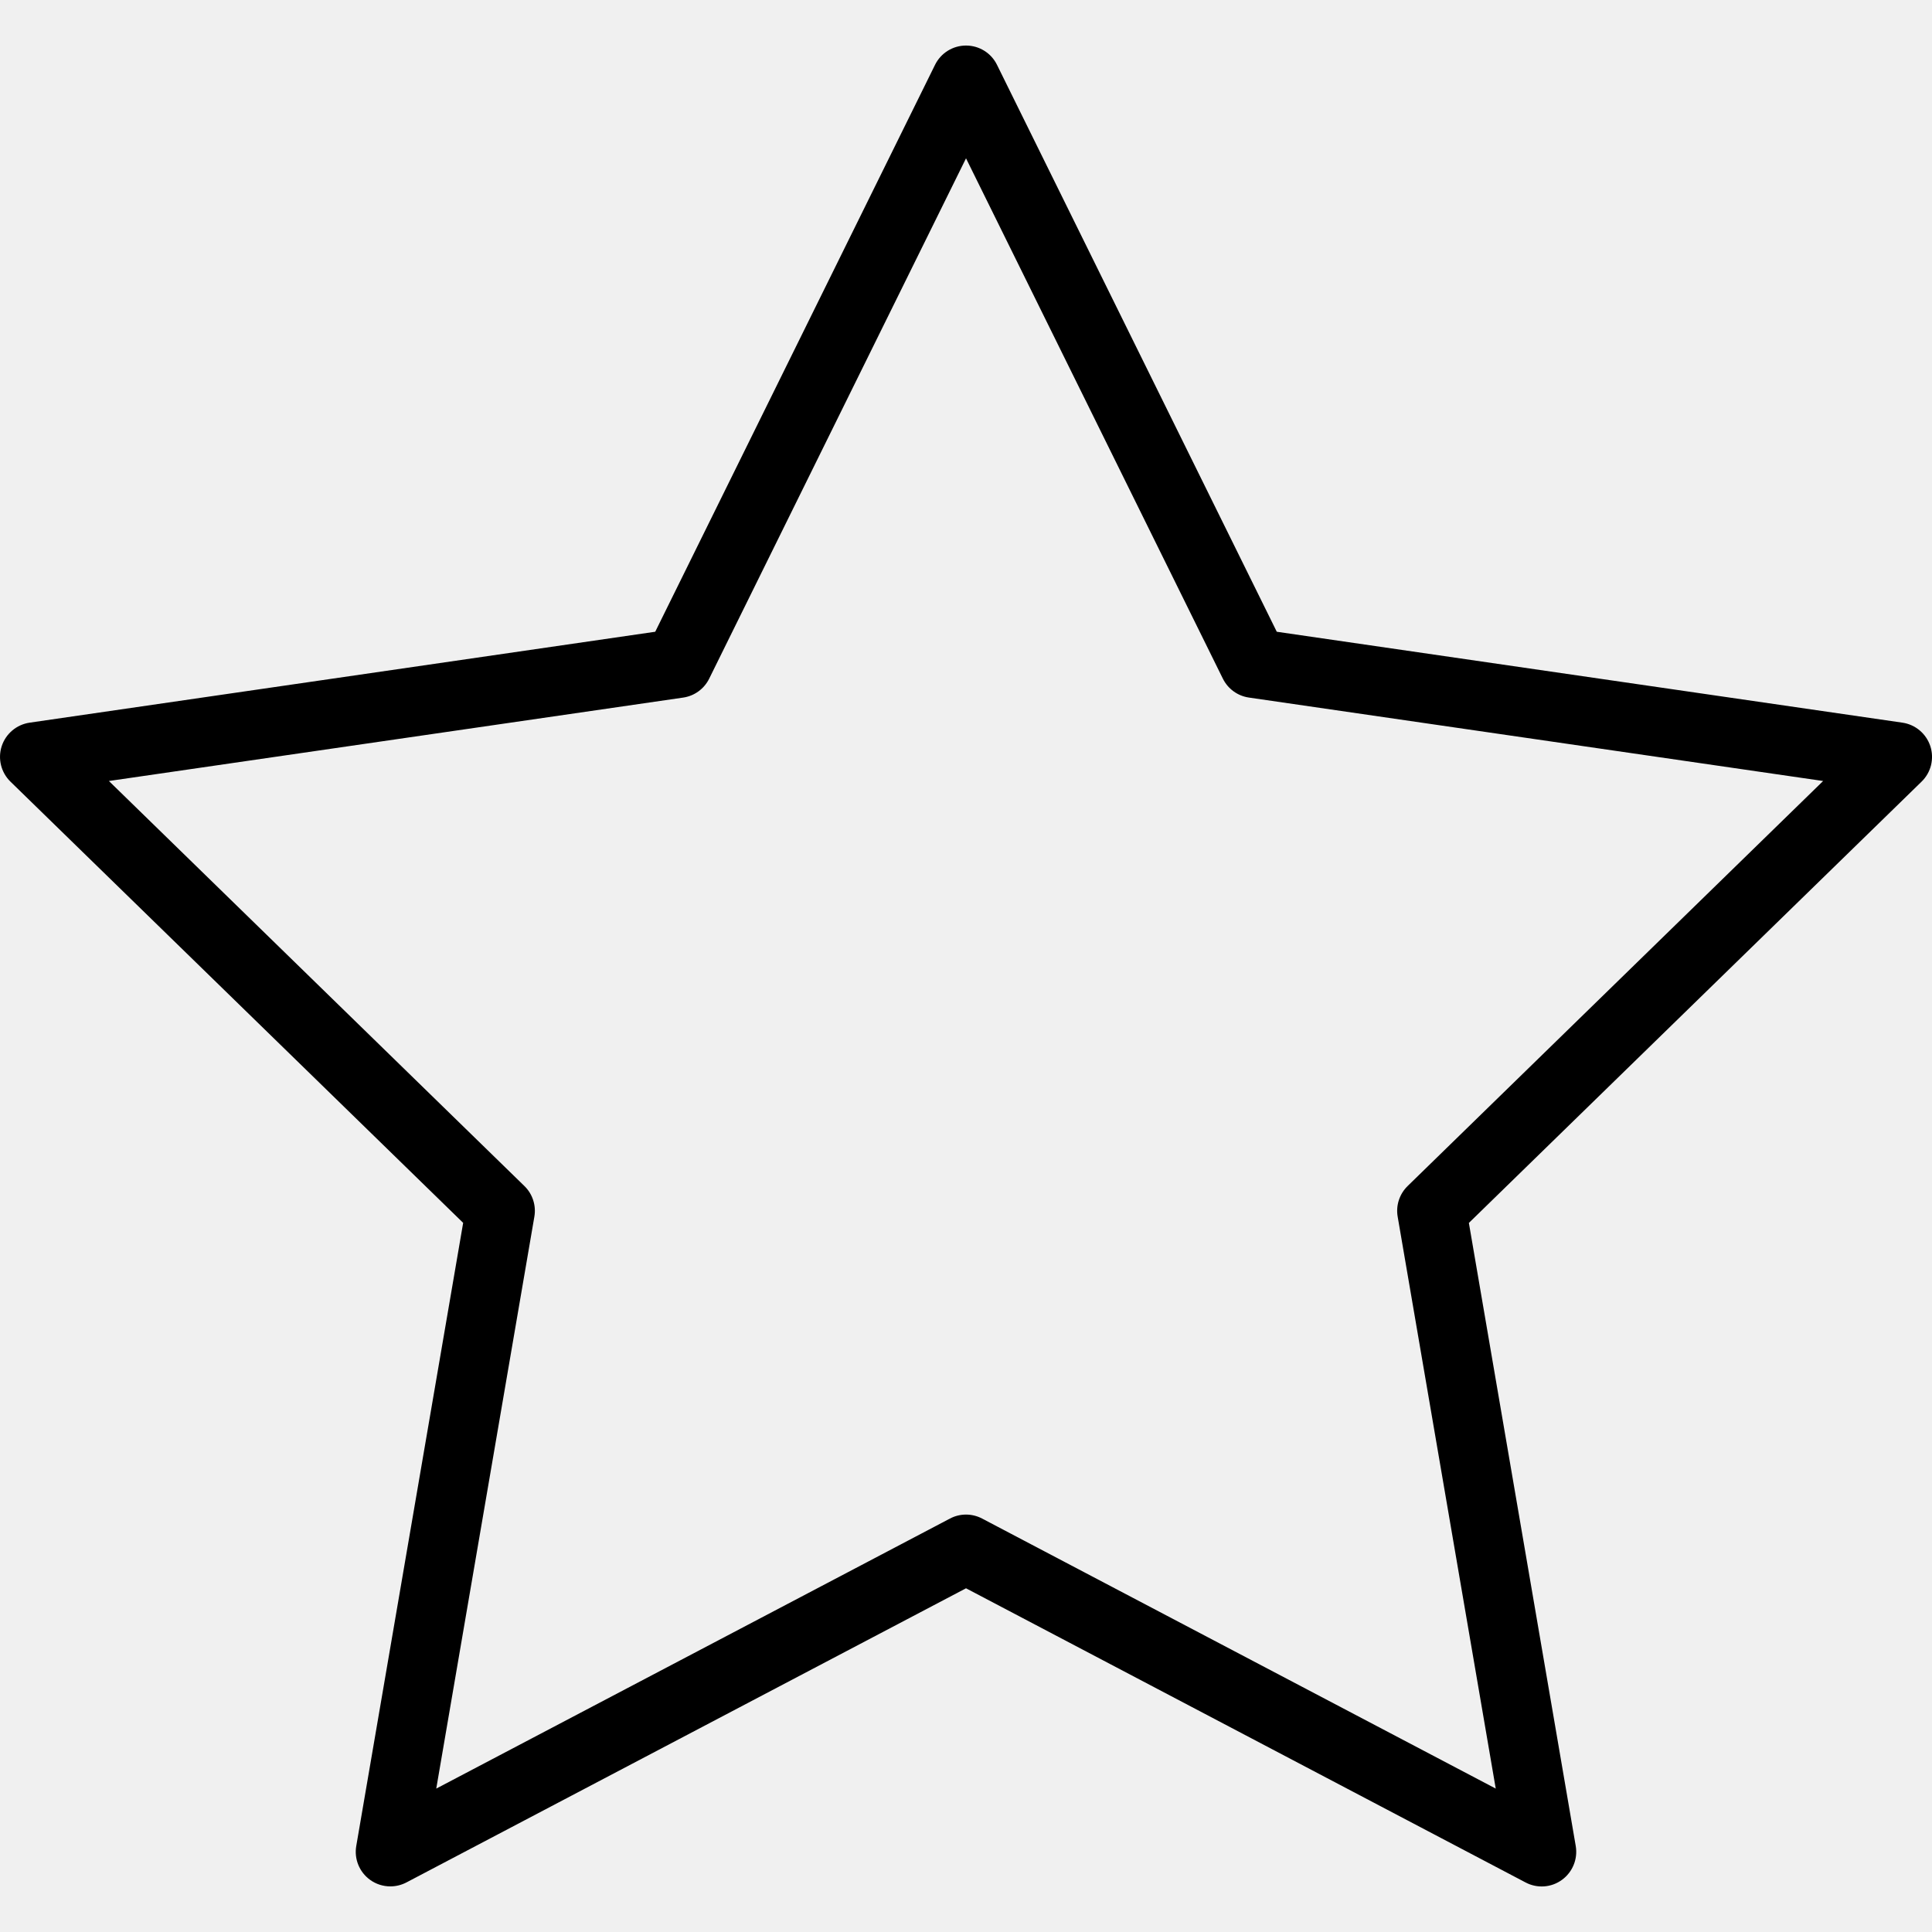
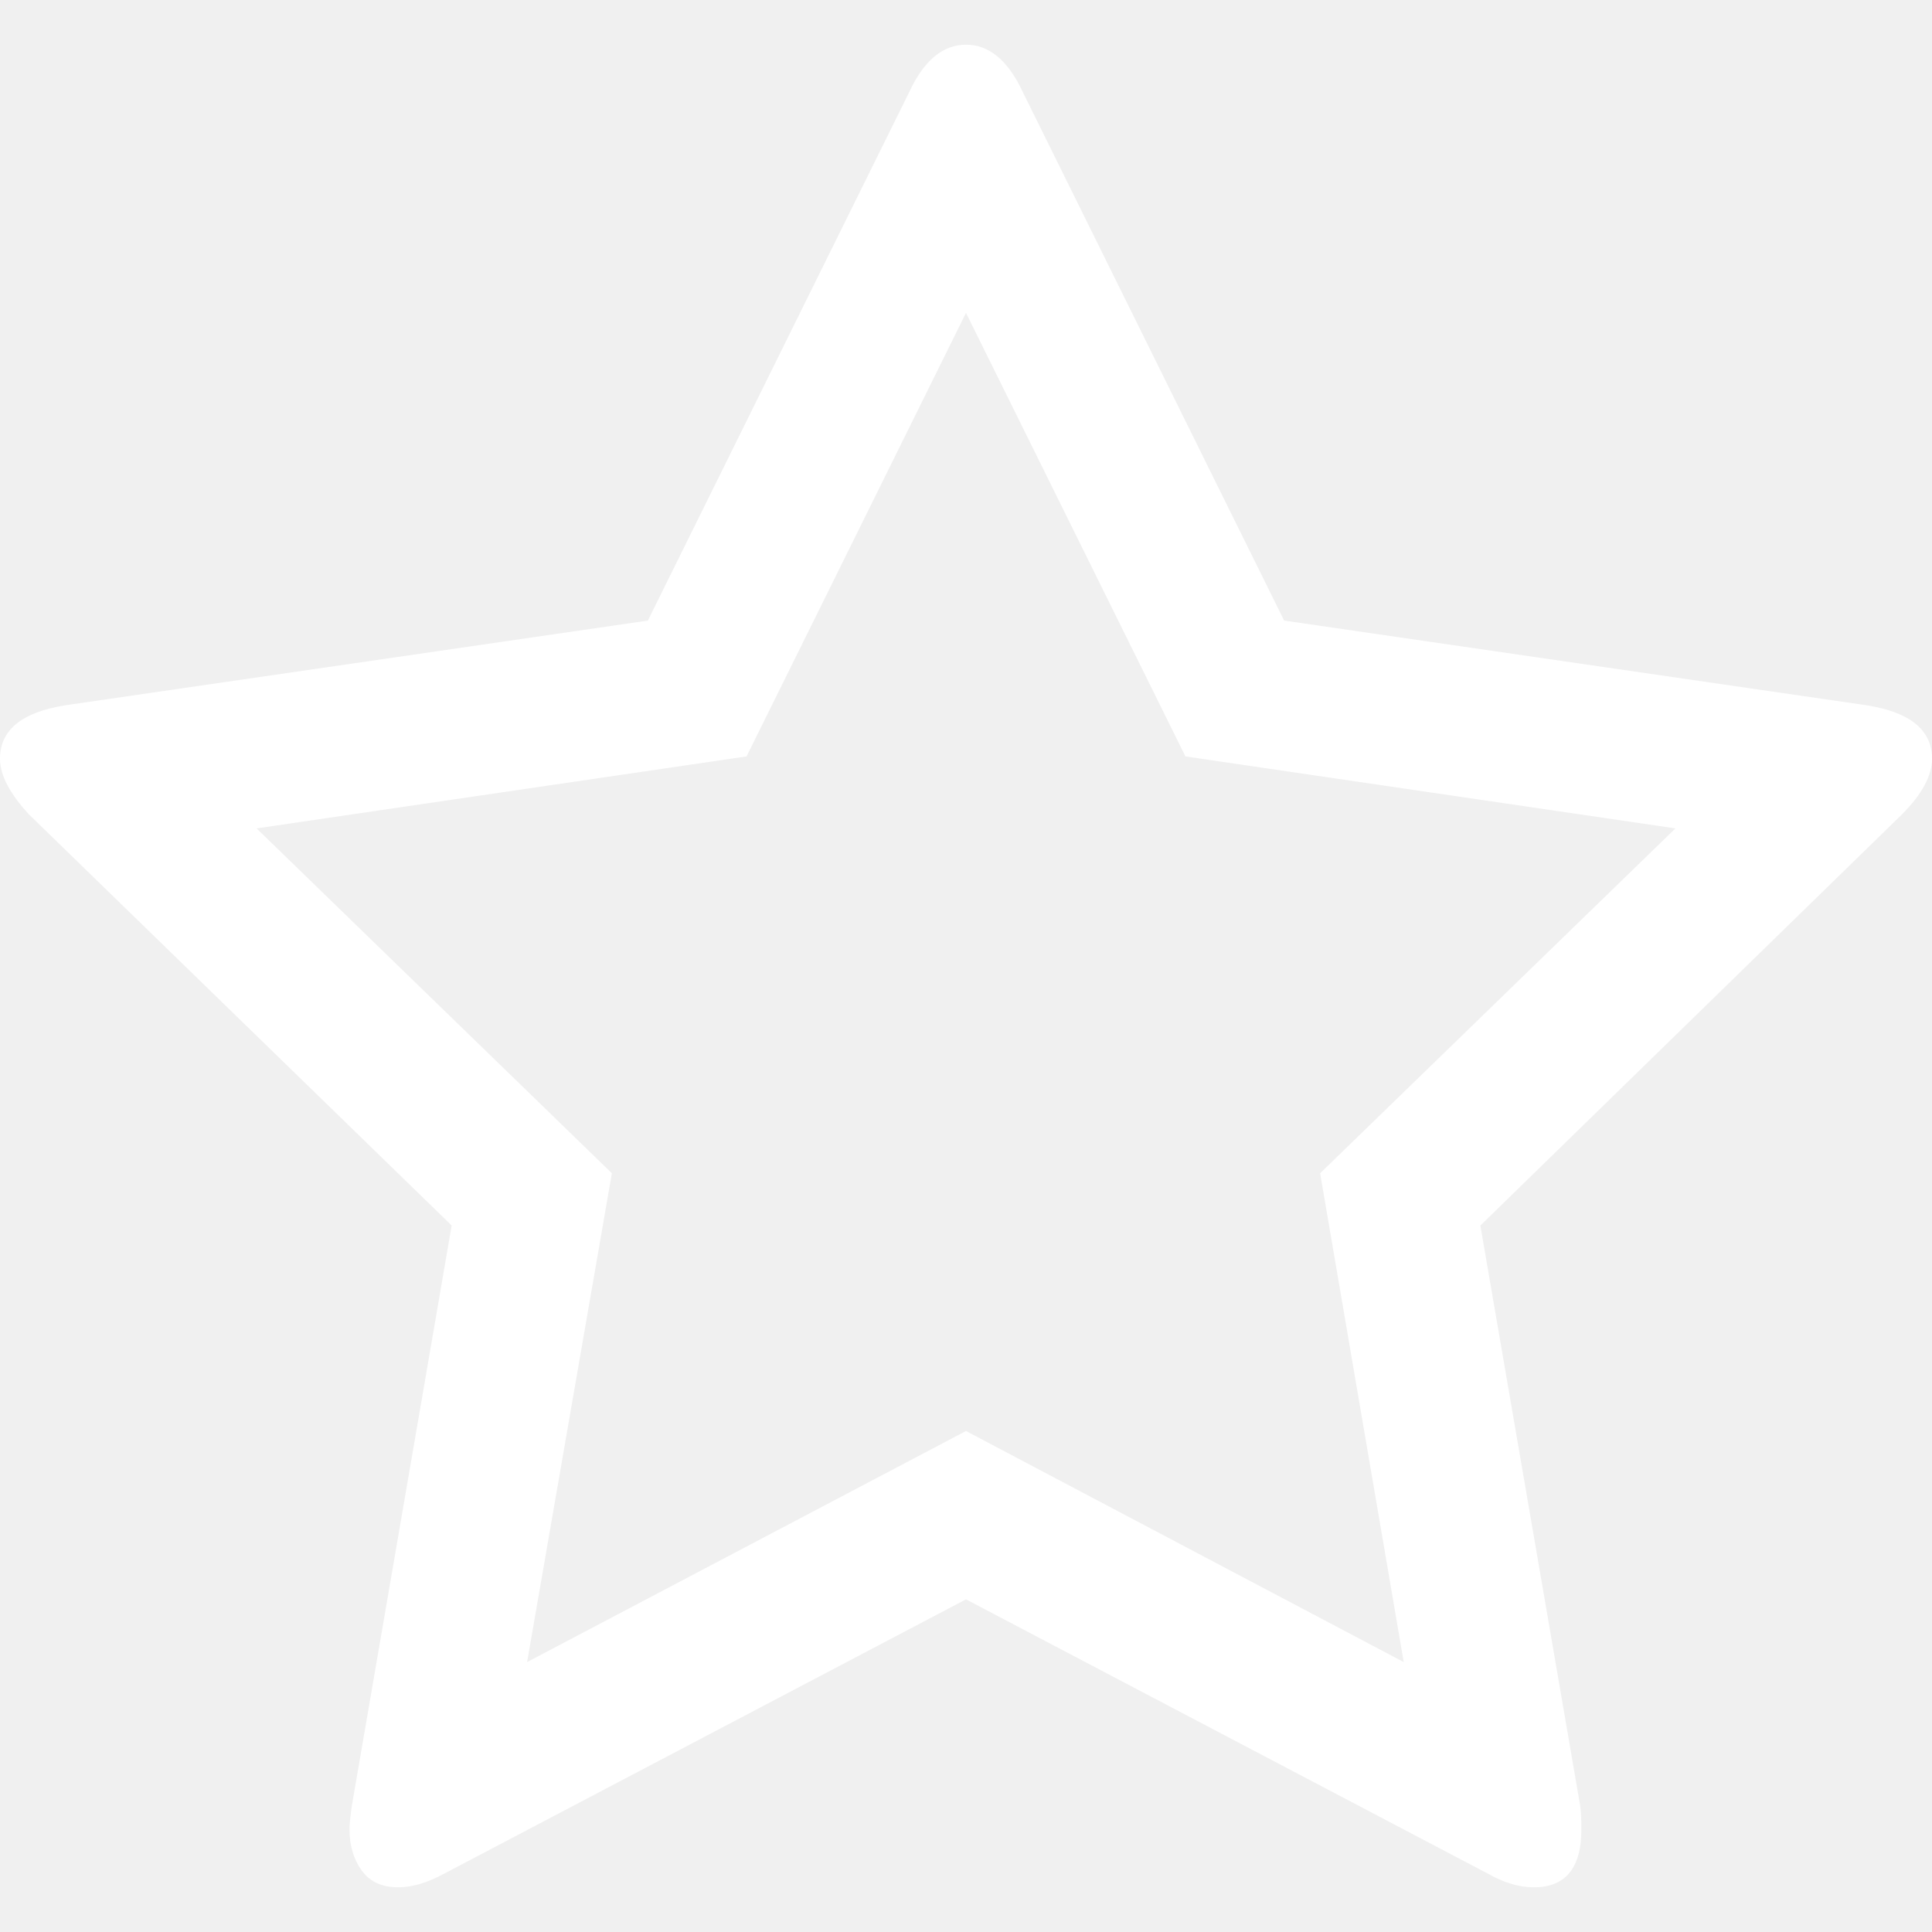
- <svg xmlns="http://www.w3.org/2000/svg" version="1.1" id="Capa_1" x="0px" y="0px" viewBox="0 0 55.867 55.867" style="enable-background:new 0 0 55.867 55.867;" xml:space="preserve">
-   <path d="M11.287,54.548c-0.207,0-0.414-0.064-0.588-0.191c-0.308-0.224-0.462-0.603-0.397-0.978l3.091-18.018L0.302,22.602  c-0.272-0.266-0.37-0.663-0.253-1.024c0.118-0.362,0.431-0.626,0.808-0.681l18.09-2.629l8.091-16.393  c0.168-0.342,0.516-0.558,0.896-0.558l0,0c0.381,0,0.729,0.216,0.896,0.558l8.09,16.393l18.091,2.629  c0.377,0.055,0.689,0.318,0.808,0.681c0.117,0.361,0.02,0.759-0.253,1.024L42.475,35.363l3.09,18.017  c0.064,0.375-0.09,0.754-0.397,0.978c-0.308,0.226-0.717,0.255-1.054,0.076l-16.18-8.506l-16.182,8.506  C11.606,54.51,11.446,54.548,11.287,54.548z M3.149,22.584l12.016,11.713c0.235,0.229,0.343,0.561,0.287,0.885L12.615,51.72  l14.854-7.808c0.291-0.154,0.638-0.154,0.931,0l14.852,7.808l-2.836-16.538c-0.056-0.324,0.052-0.655,0.287-0.885l12.016-11.713  l-16.605-2.413c-0.326-0.047-0.607-0.252-0.753-0.547L27.934,4.578l-7.427,15.047c-0.146,0.295-0.427,0.5-0.753,0.547L3.149,22.584z  " />
+ <svg xmlns="http://www.w3.org/2000/svg" version="1.1" id="Capa_1" x="0px" y="0px" width="475.075px" height="475.075px" fill="white" viewBox="0 0 475.075 475.075" style="enable-background:new 0 0 475.075 475.075;" xml:space="preserve">
+   <g>
+     <path d="M475.075,186.573c0-7.043-5.328-11.42-15.992-13.135L315.766,152.6L251.529,22.694c-3.614-7.804-8.281-11.704-13.99-11.704   c-5.708,0-10.372,3.9-13.989,11.704L159.31,152.6L15.986,173.438C5.33,175.153,0,179.53,0,186.573c0,3.999,2.38,8.567,7.139,13.706   l103.924,101.068L86.51,444.096c-0.381,2.666-0.57,4.575-0.57,5.712c0,3.997,0.998,7.374,2.996,10.136   c1.997,2.766,4.993,4.142,8.992,4.142c3.428,0,7.233-1.137,11.42-3.423l128.188-67.386l128.194,67.379   c4,2.286,7.806,3.43,11.416,3.43c7.812,0,11.714-4.75,11.714-14.271c0-2.471-0.096-4.374-0.287-5.716l-24.551-142.744   l103.634-101.069C472.604,195.33,475.075,190.76,475.075,186.573z M324.619,288.5l20.551,120.2l-107.634-56.821L129.614,408.7   l20.843-120.2l-87.365-84.799l120.484-17.7l53.959-109.064l53.957,109.064l120.494,17.7L324.619,288.5z" />
+   </g>
  <g>
</g>
  <g>
</g>
  <g>
</g>
  <g>
</g>
  <g>
</g>
  <g>
</g>
  <g>
</g>
  <g>
</g>
  <g>
</g>
  <g>
</g>
  <g>
</g>
  <g>
</g>
  <g>
</g>
  <g>
</g>
  <g>
</g>
</svg>
